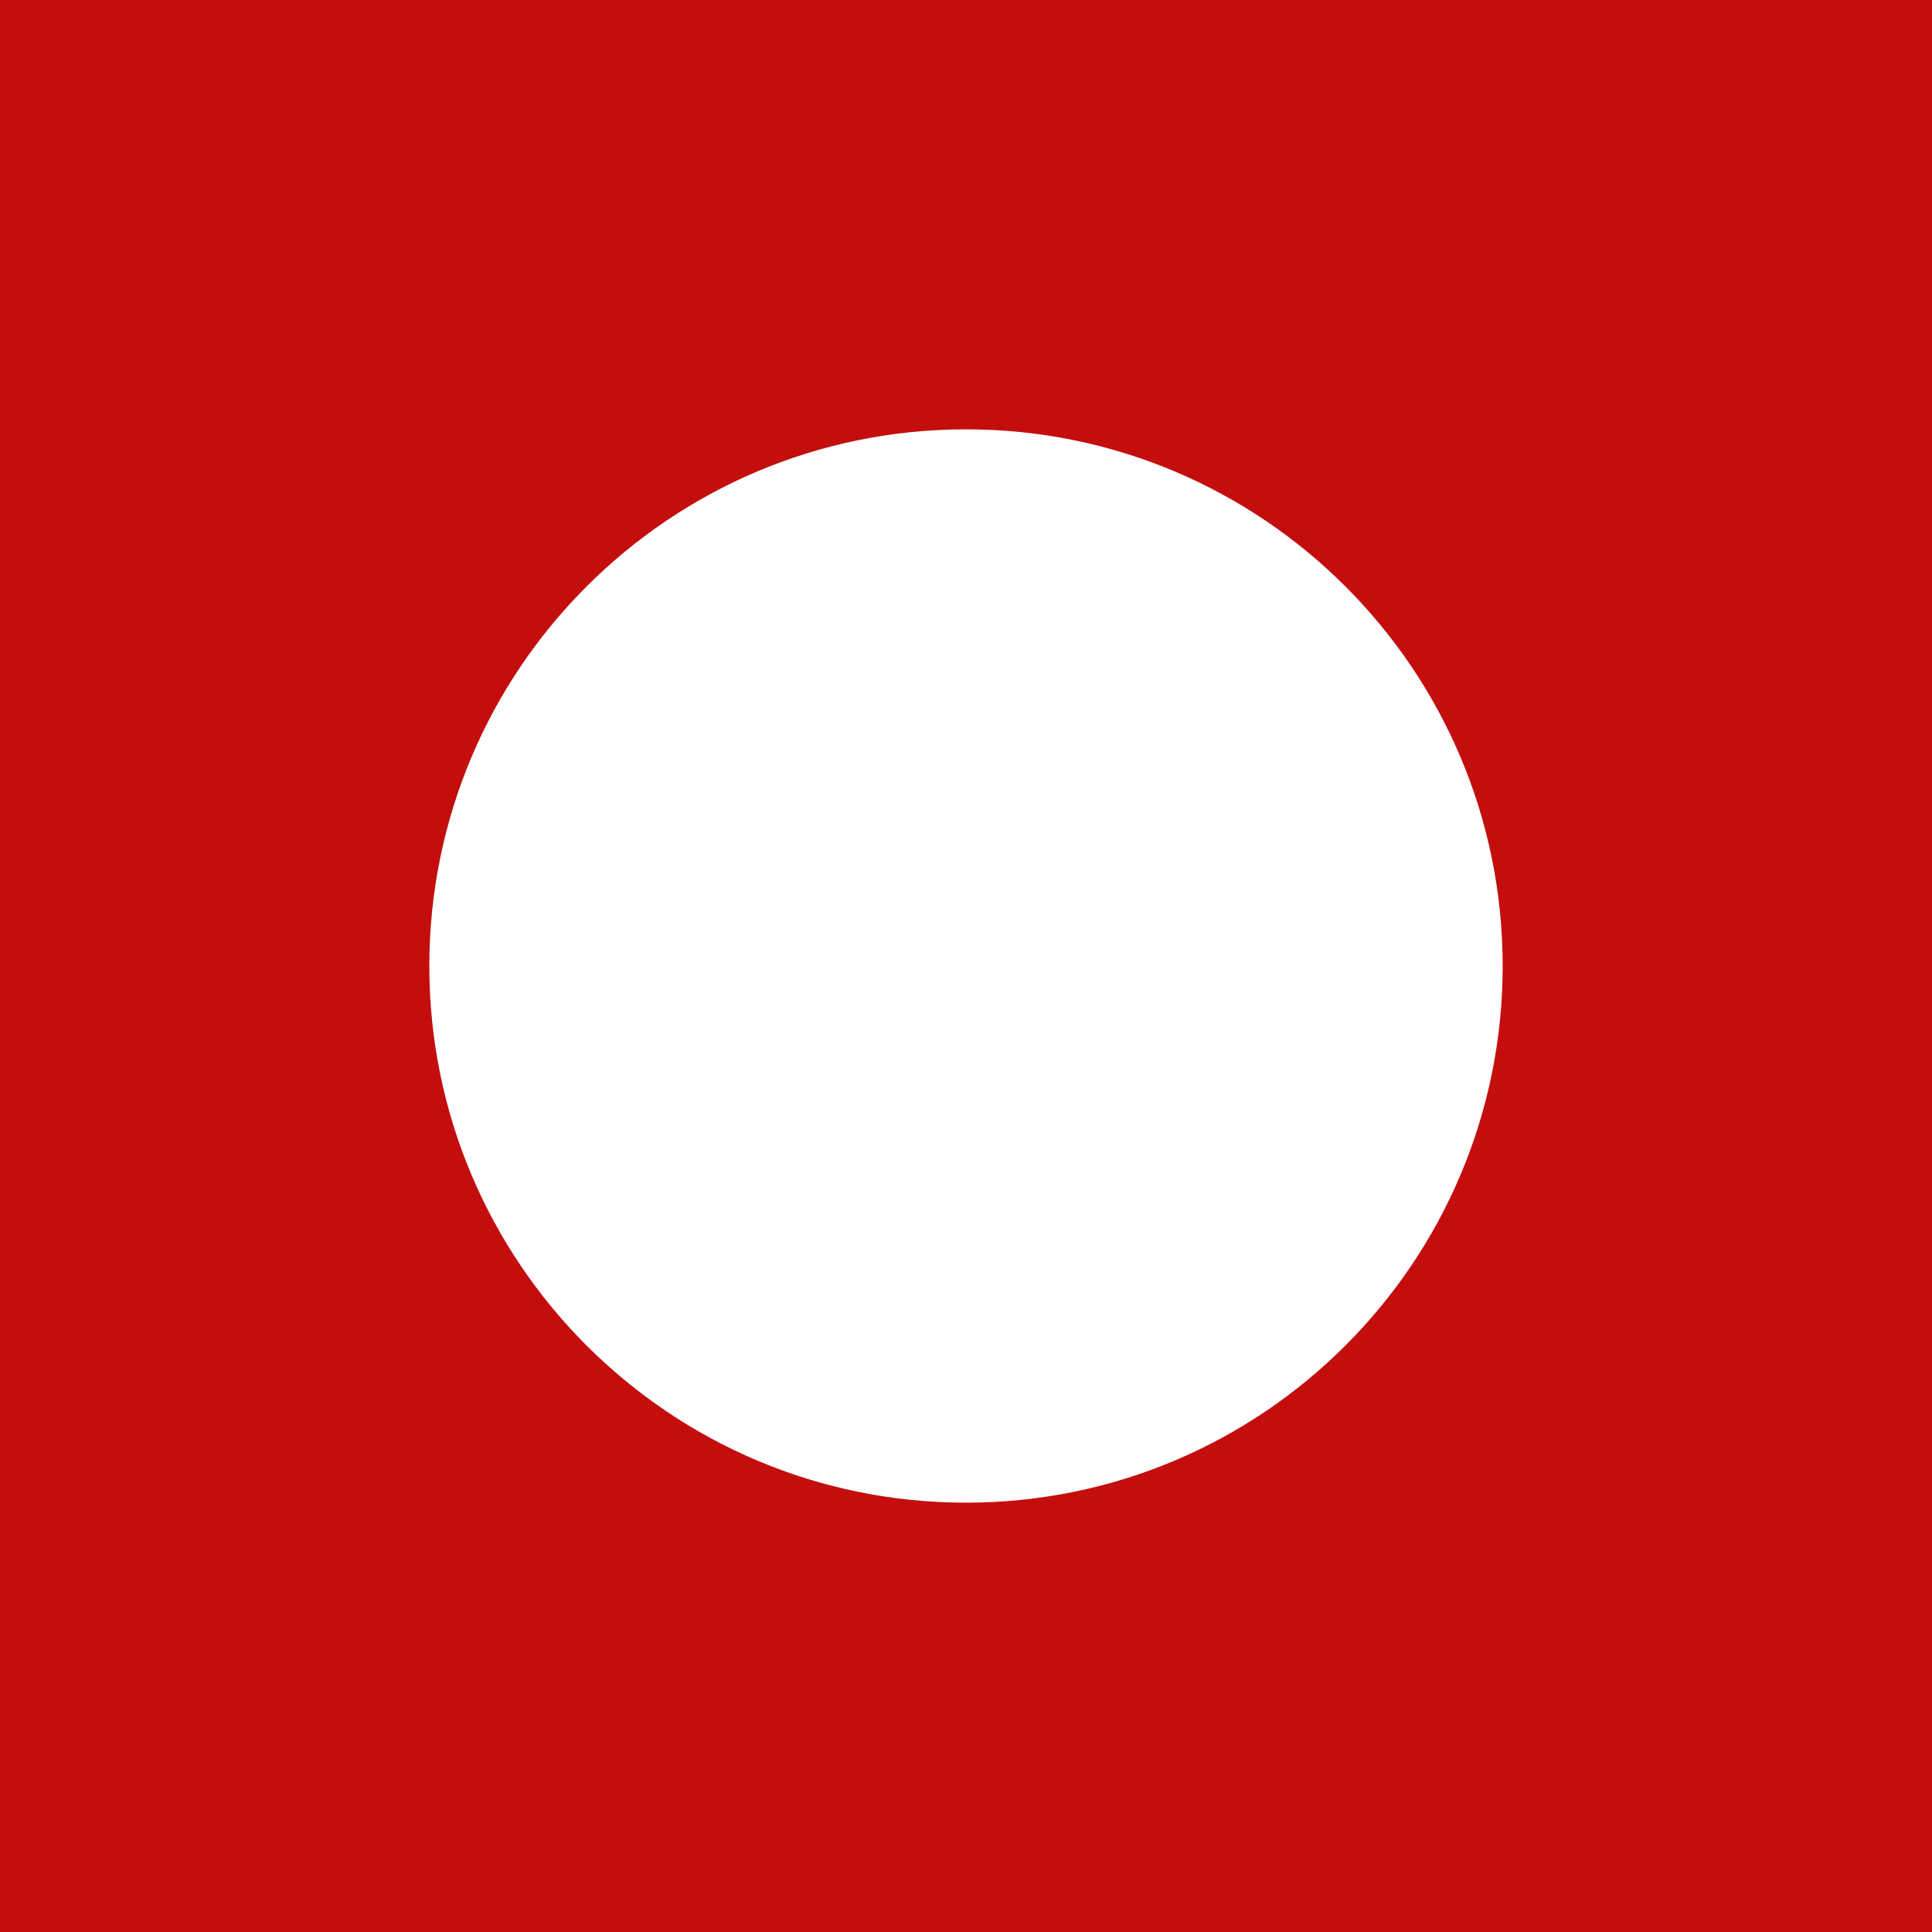
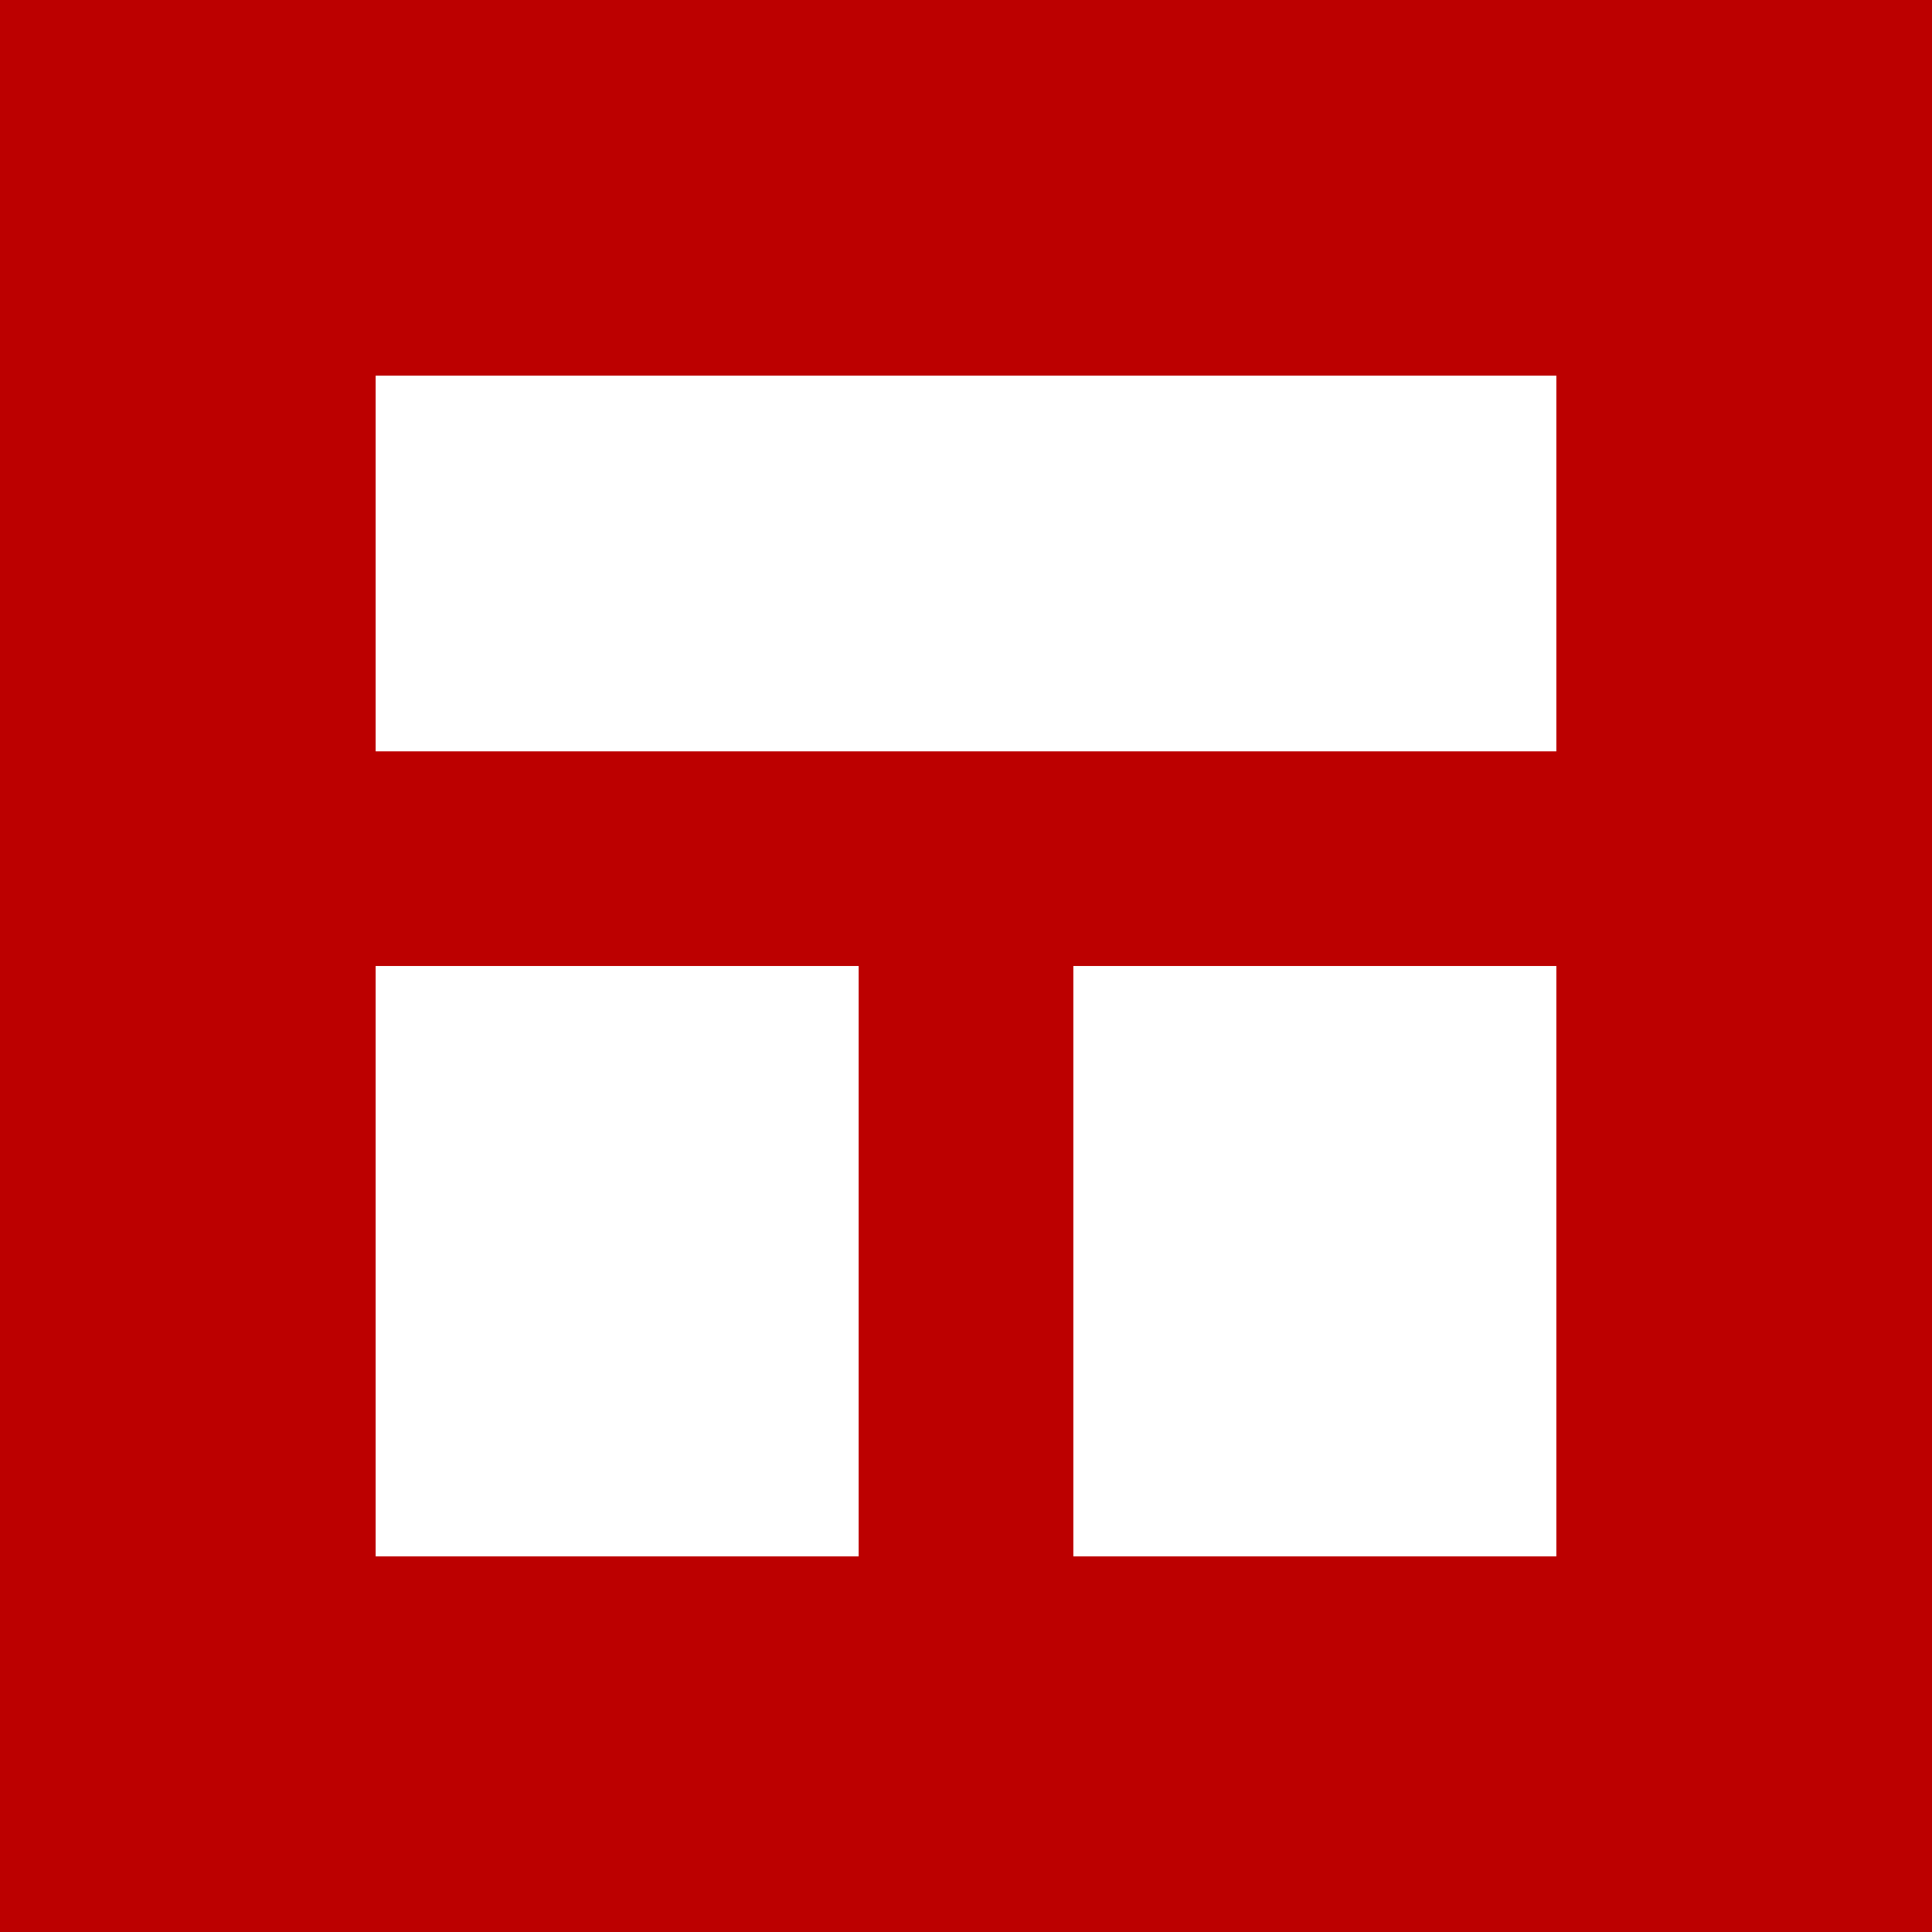
<svg xmlns="http://www.w3.org/2000/svg" width="36" height="36" viewBox="0 0 36 36">
  <g transform="translate(-481 -613)">
    <g transform="translate(-280 -278)">
-       <path d="M0,0H36V36H0Z" transform="translate(761 891)" fill="#c40e0e" />
+       <path d="M0,0H36V36H0Z" transform="translate(761 891)" fill="#bc0000" />
    </g>
-     <circle cx="10" cy="10" r="10" transform="translate(489 621)" fill="#fff" />
+     <rect width="22" height="7" transform="translate(488 620)" fill="#fff" />
+     <rect width="9" height="11" transform="translate(488 631)" fill="#fff" />
+     <rect width="9" height="11" transform="translate(501 631)" fill="#fff" />
  </g>
</svg>
